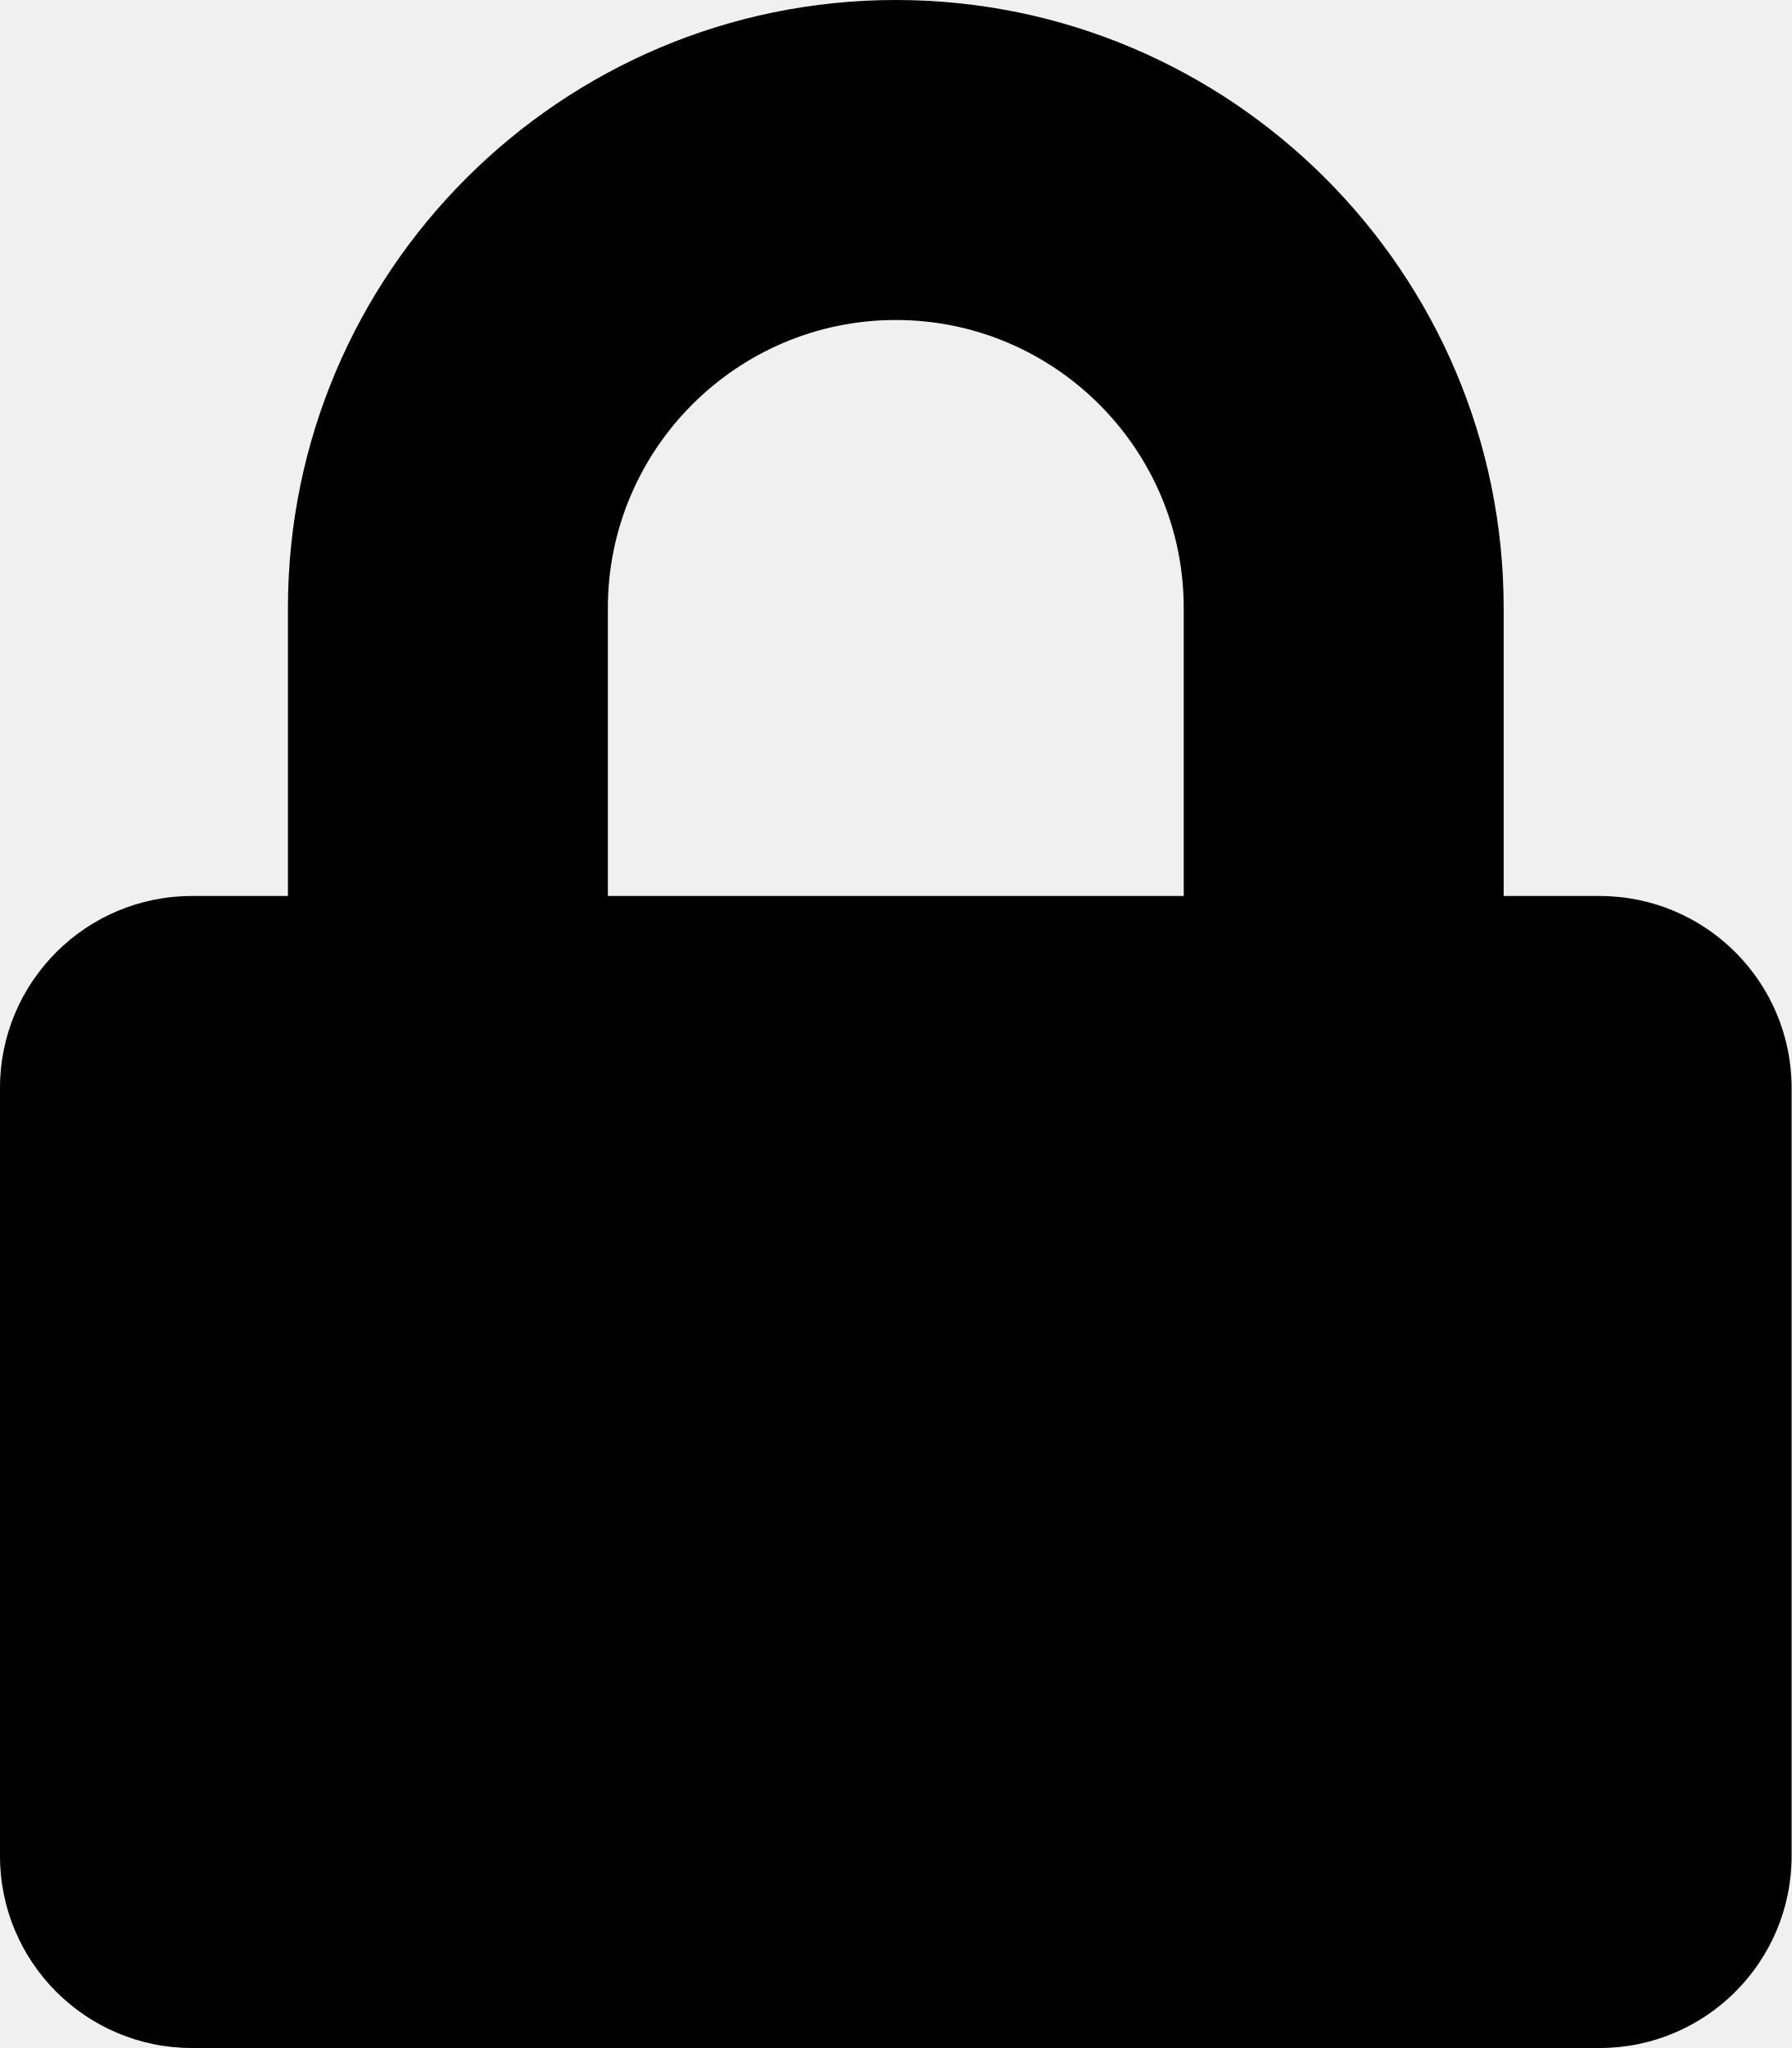
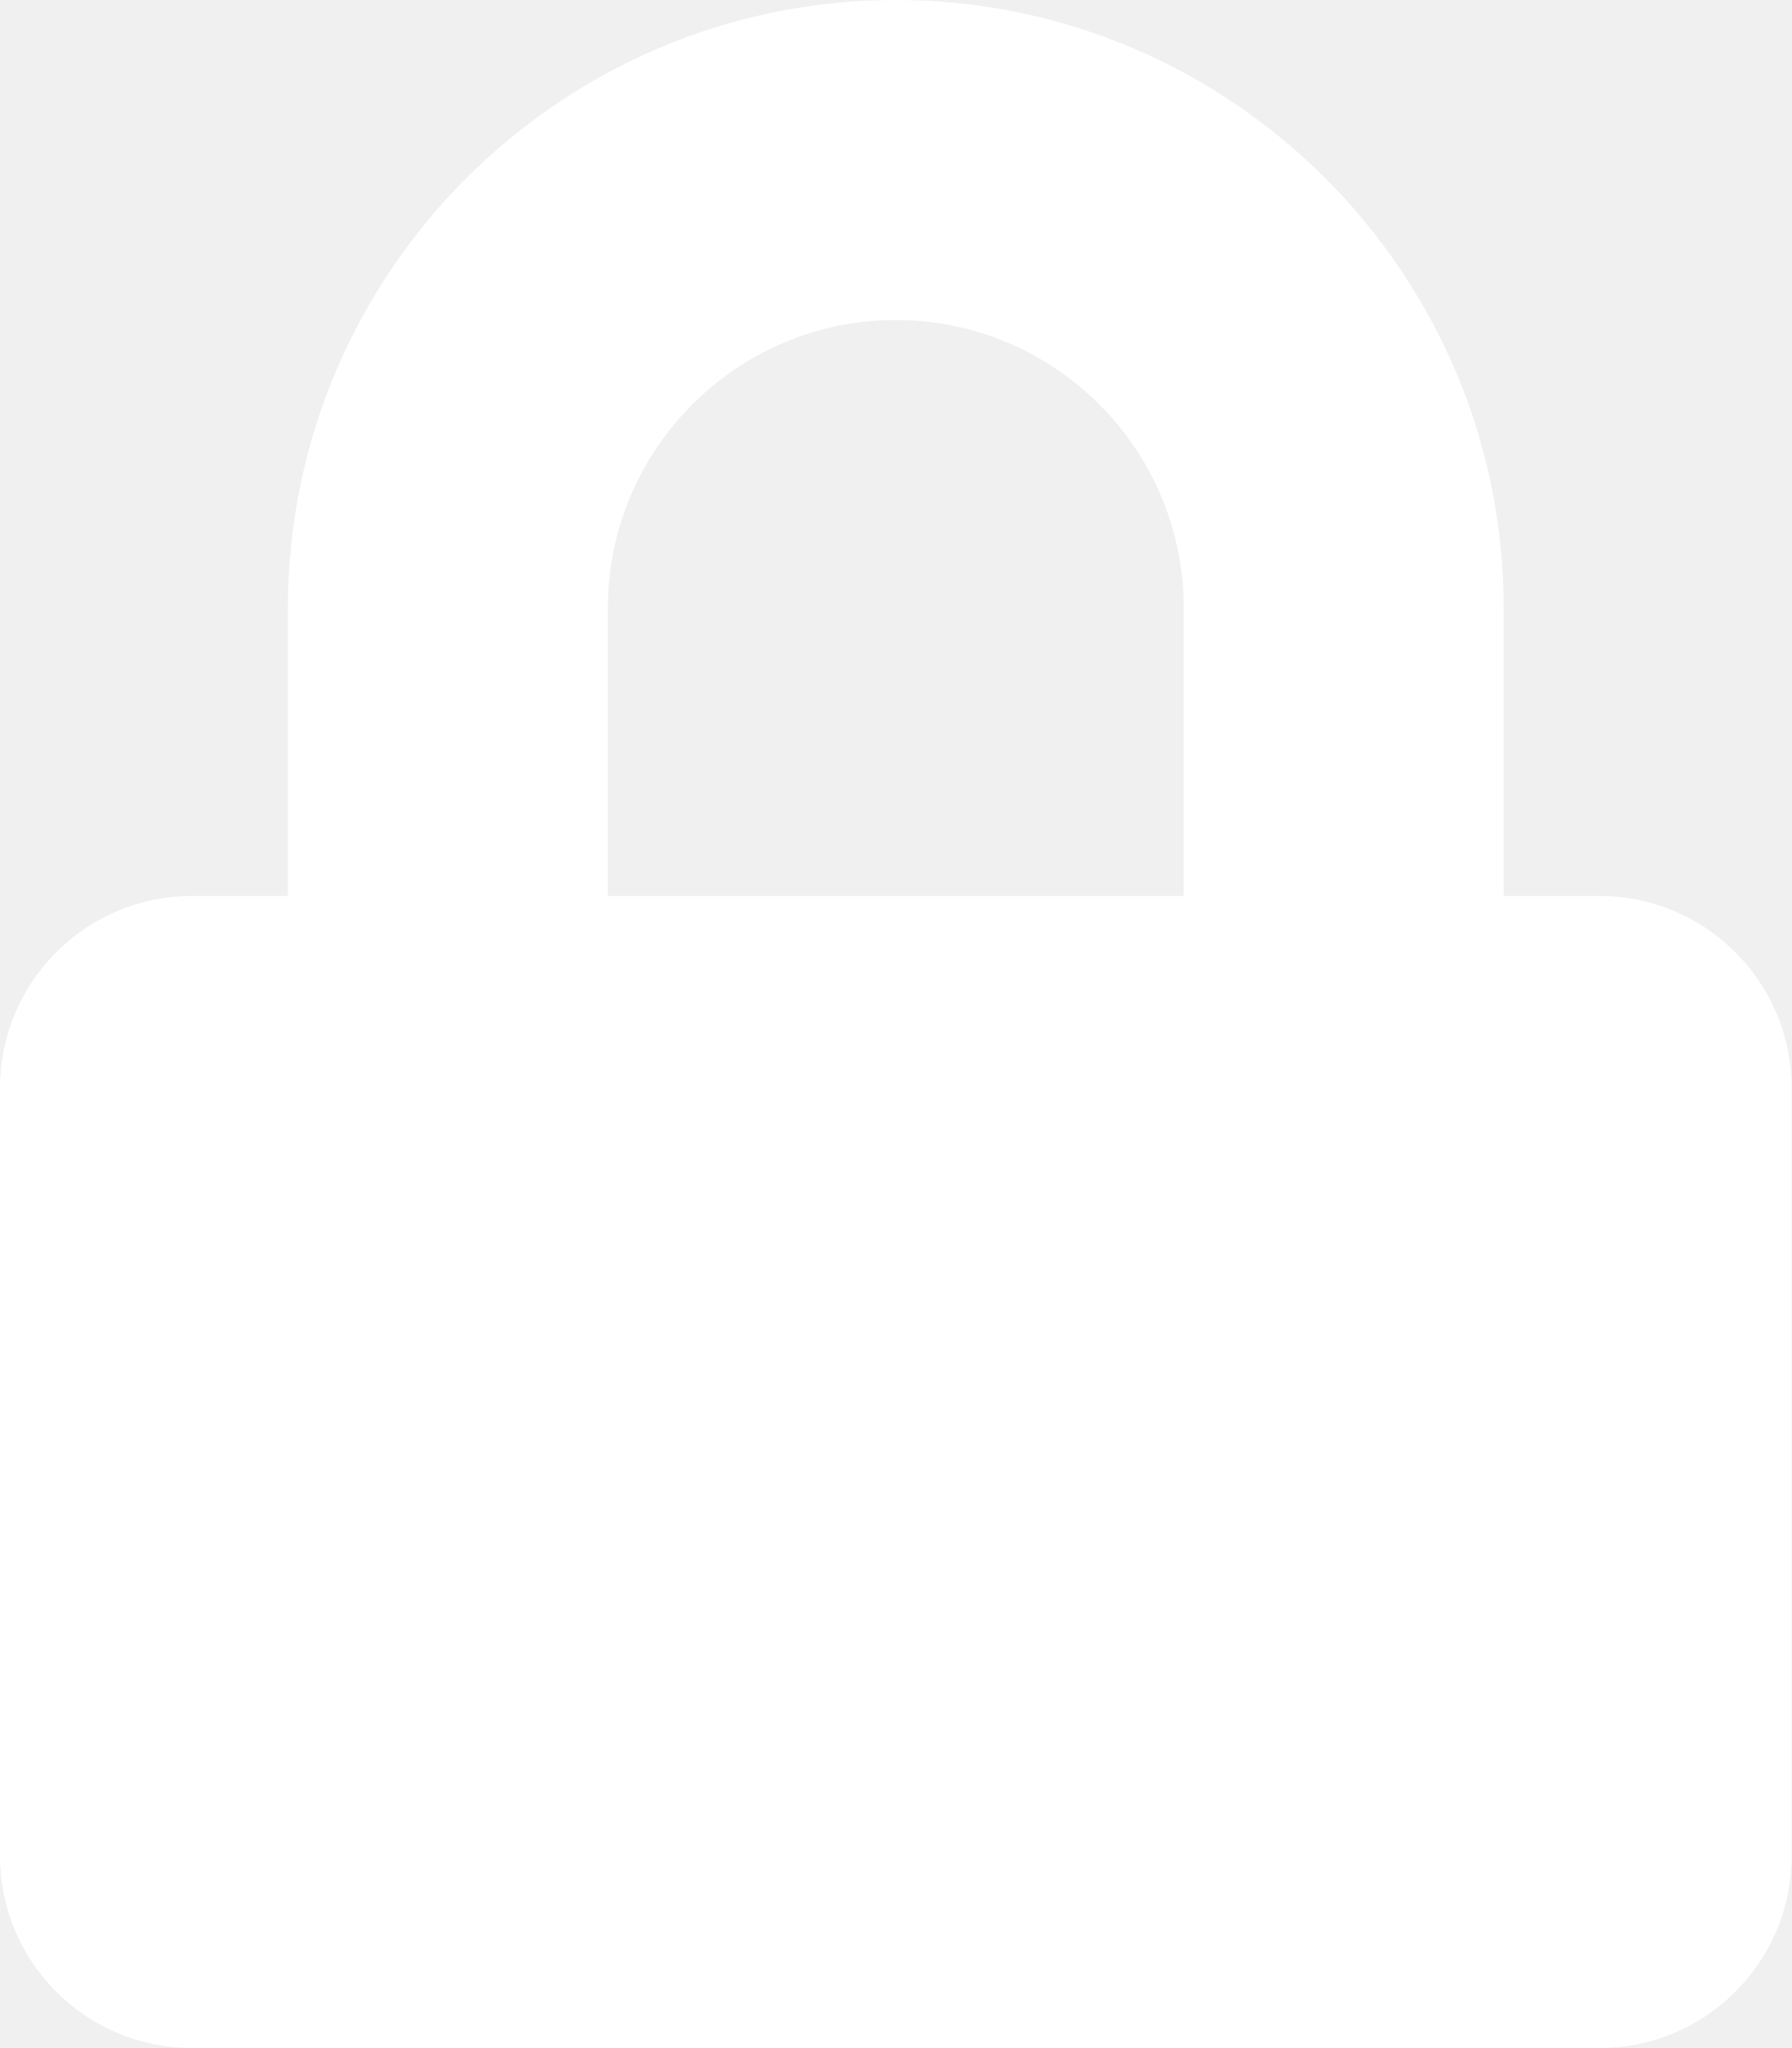
<svg xmlns="http://www.w3.org/2000/svg" aria-hidden="true" focusable="false" data-prefix="fas" data-icon="lock" class="svg-inline--fa fa-lock fa-w-14" role="img" viewBox="0 0 448 512">
-   <path fill="currentColor" d="M400 224h-24v-72C376 68.2 307.8 0 224 0S72 68.2 72 152v72H48c-26.5 0-48 21.5-48 48v192c0 26.5 21.5 48 48 48h352c26.5 0 48-21.5 48-48V272c0-26.5-21.5-48-48-48zm-104 0H152v-72c0-39.7 32.3-72 72-72s72 32.3 72 72v72z" />
+   <path fill="#FFFFFF" d="M400 224h-24v-72C376 68.2 307.8 0 224 0S72 68.2 72 152v72H48c-26.5 0-48 21.5-48 48v192c0 26.5 21.5 48 48 48h352c26.5 0 48-21.5 48-48V272c0-26.5-21.5-48-48-48zm-104 0H152v-72c0-39.7 32.3-72 72-72s72 32.3 72 72v72z" />
</svg>
